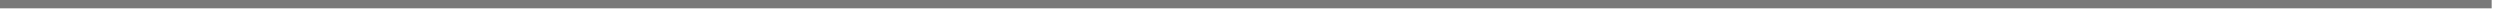
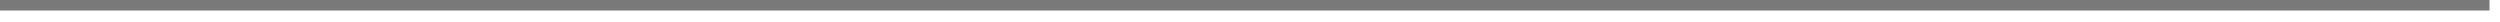
- <svg xmlns="http://www.w3.org/2000/svg" version="1.1" width="300px" height="2px">
-   <g transform="matrix(1 0 0 1 -1049 -2429 )">
-     <path d="M 1049 2429.5  L 1348 2429.5  " stroke-width="1" stroke="#797979" fill="none" />
+ <svg xmlns="http://www.w3.org/2000/svg" version="1.1" width="238px" height="2px">
+   <g transform="matrix(1 0 0 1 -878 -2072 )">
+     <path d="M 878 2072.5  L 1115 2072.5  " stroke-width="1" stroke="#797979" fill="none" />
  </g>
</svg>
